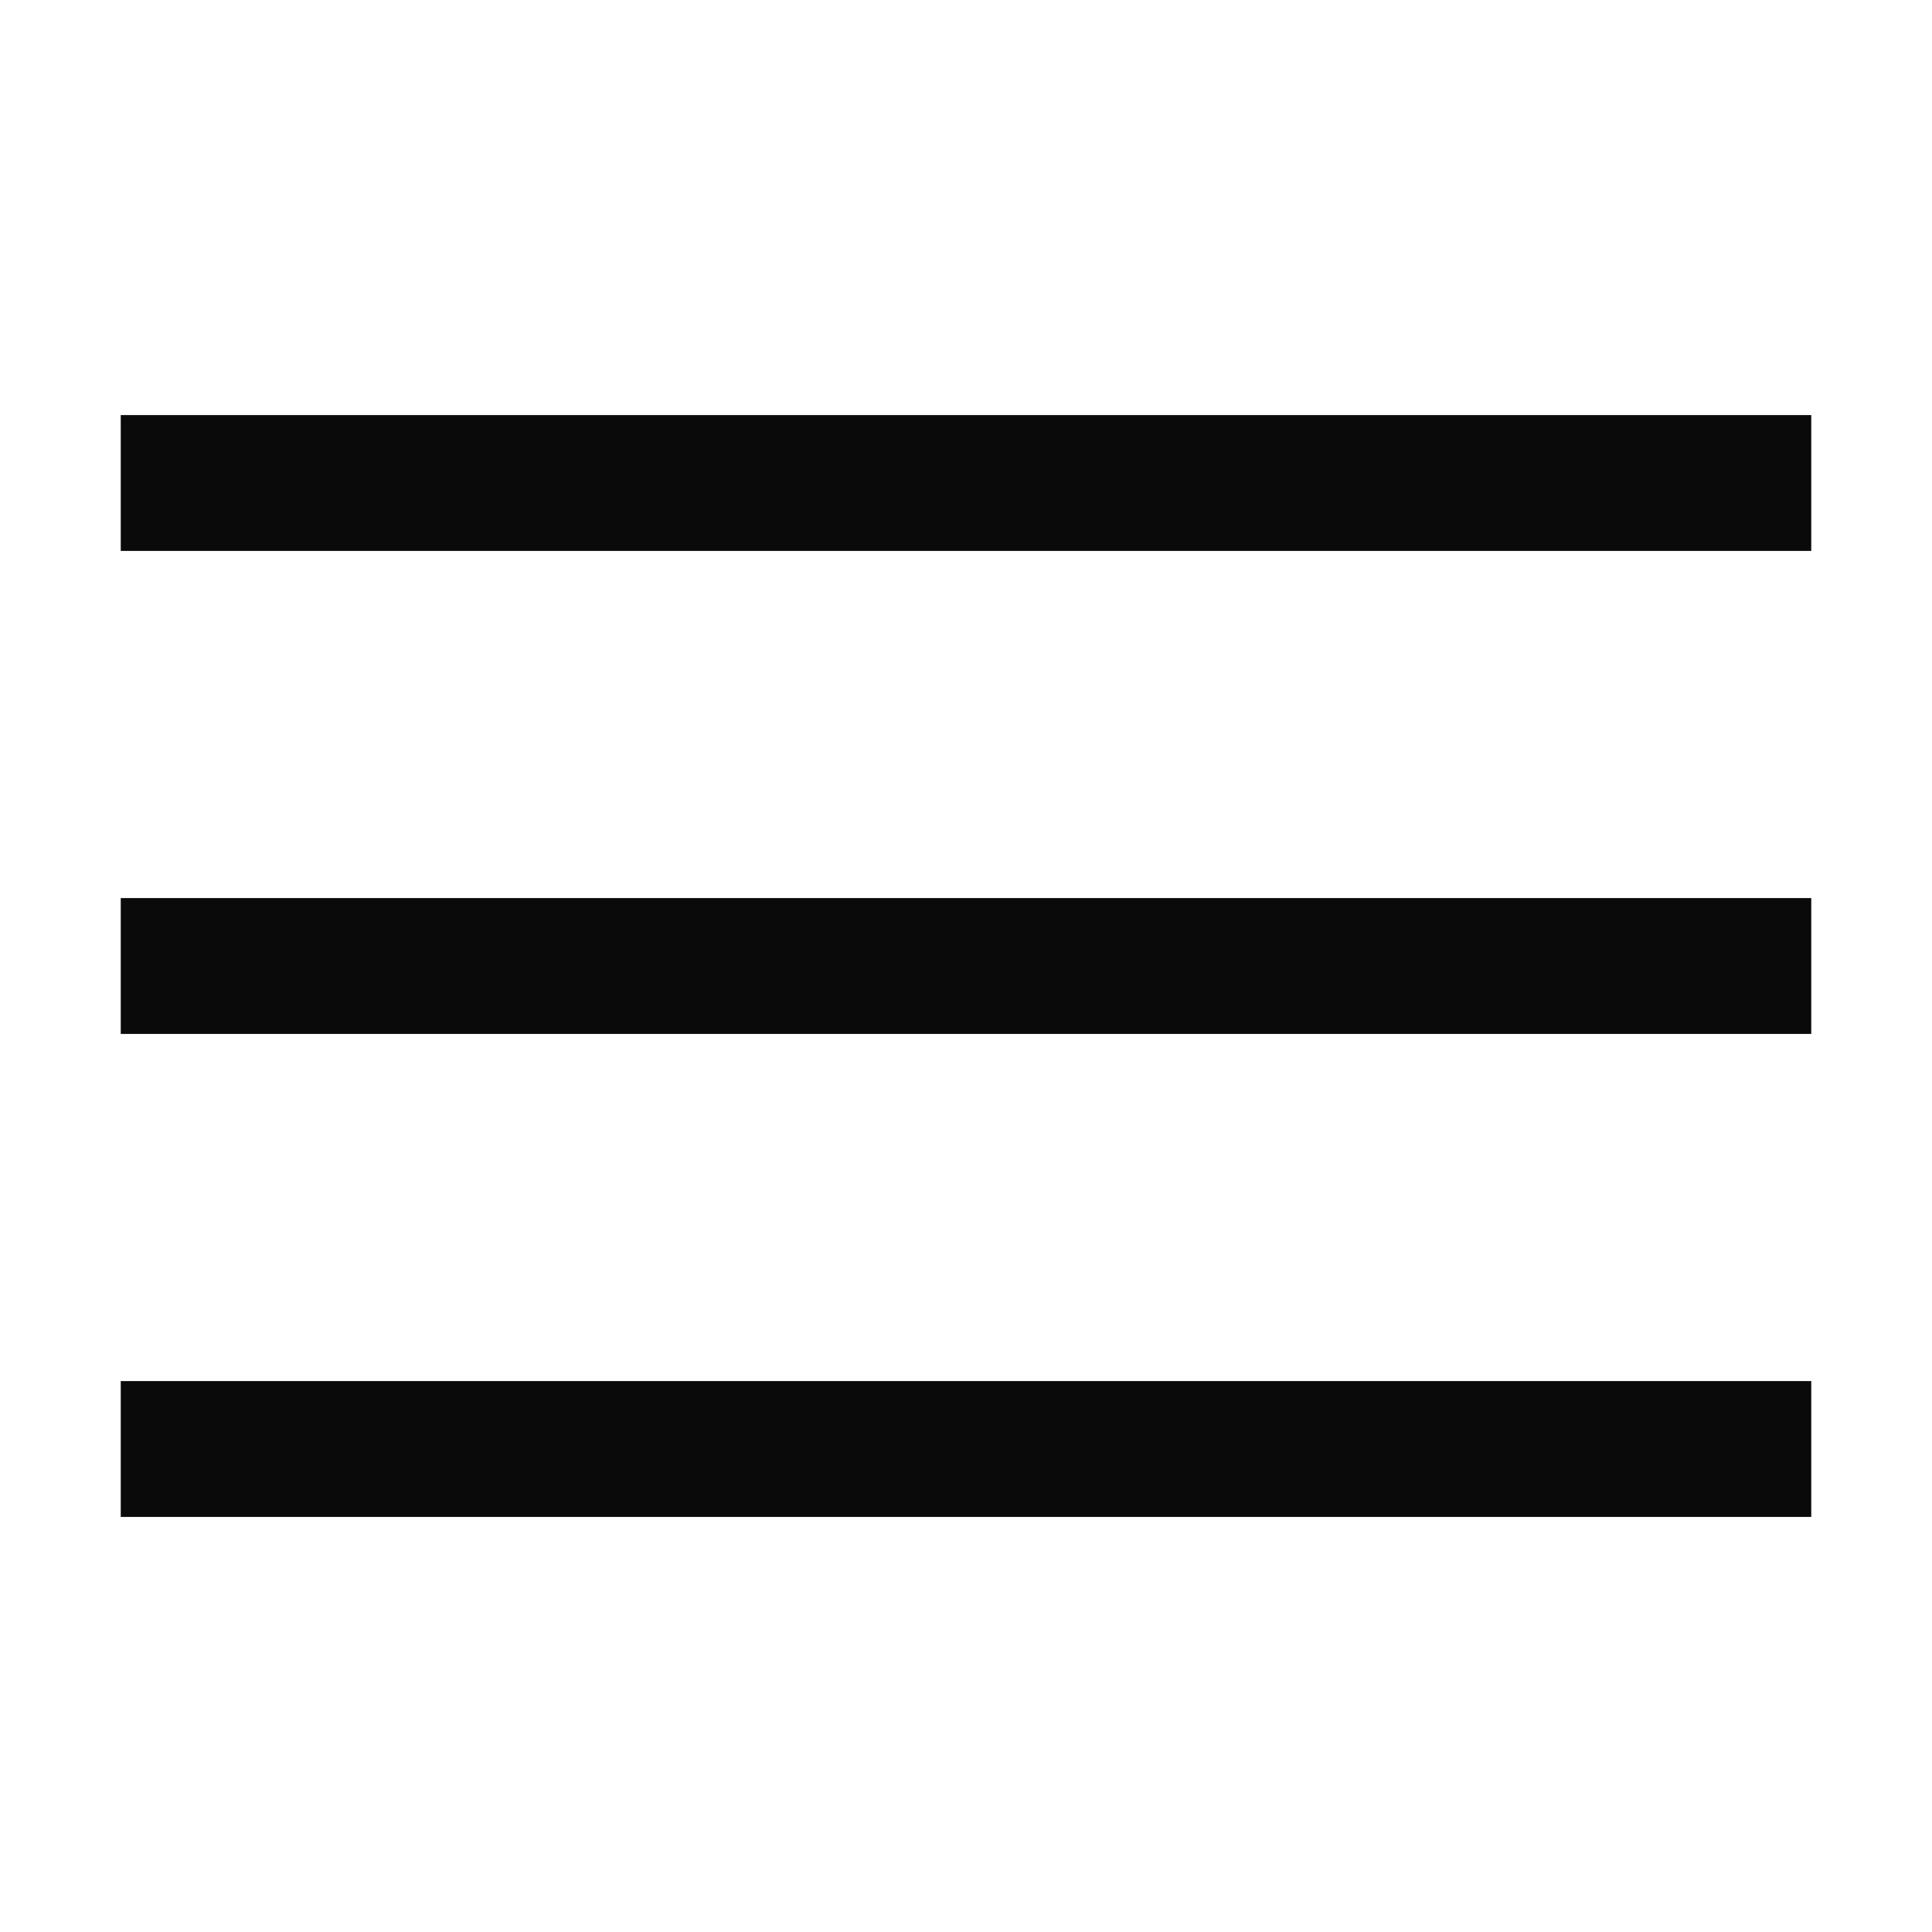
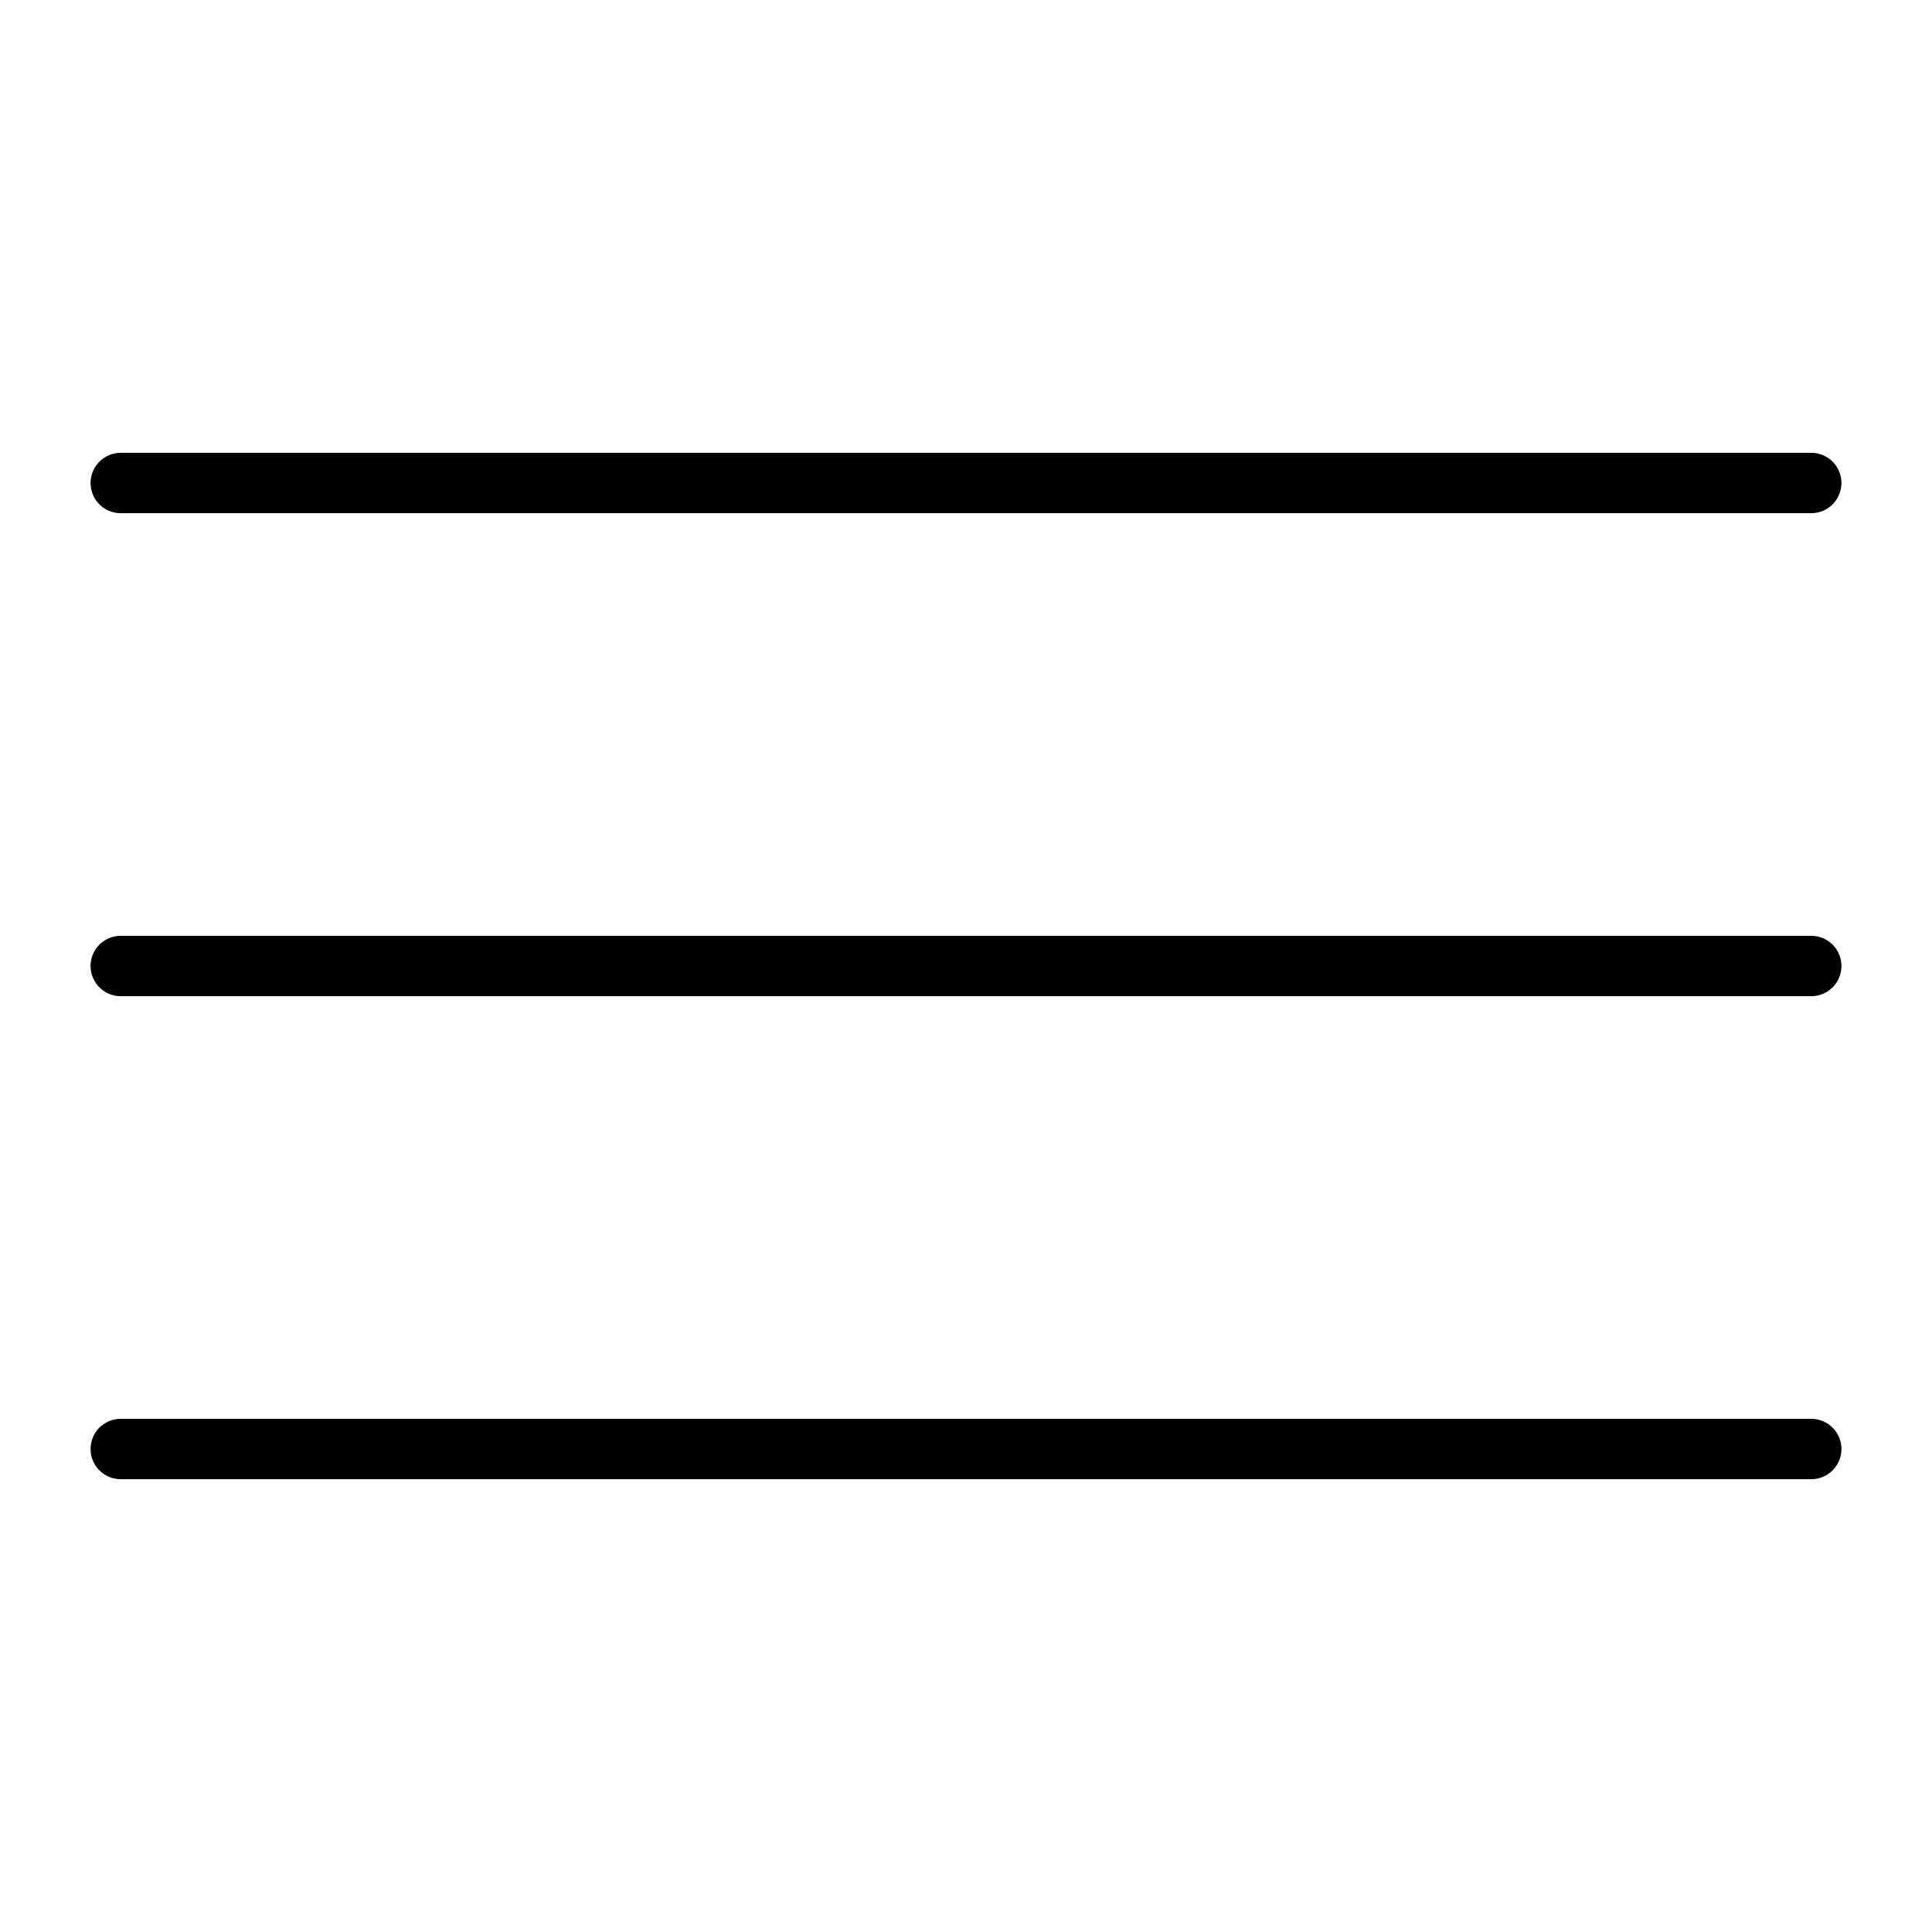
- <svg xmlns="http://www.w3.org/2000/svg" width="32" height="32" viewBox="0 0 32 32" fill="none">
-   <path d="M30 16L2 16" stroke="#0A0A0A" stroke-width="2.25" />
-   <path d="M30 8L2 8" stroke="#0A0A0A" stroke-width="2.25" />
-   <path d="M30 24L2 24" stroke="#0A0A0A" stroke-width="2.25" />
+ <svg xmlns="http://www.w3.org/2000/svg" viewBox="0 0 32 32" stroke="currentColor" fill="none" stroke-linecap="round" stroke-linejoin="round">
+   <path d="M30 16L2 16" />
+   <path d="M30 8L2 8" />
+   <path d="M30 24L2 24" />
</svg>
